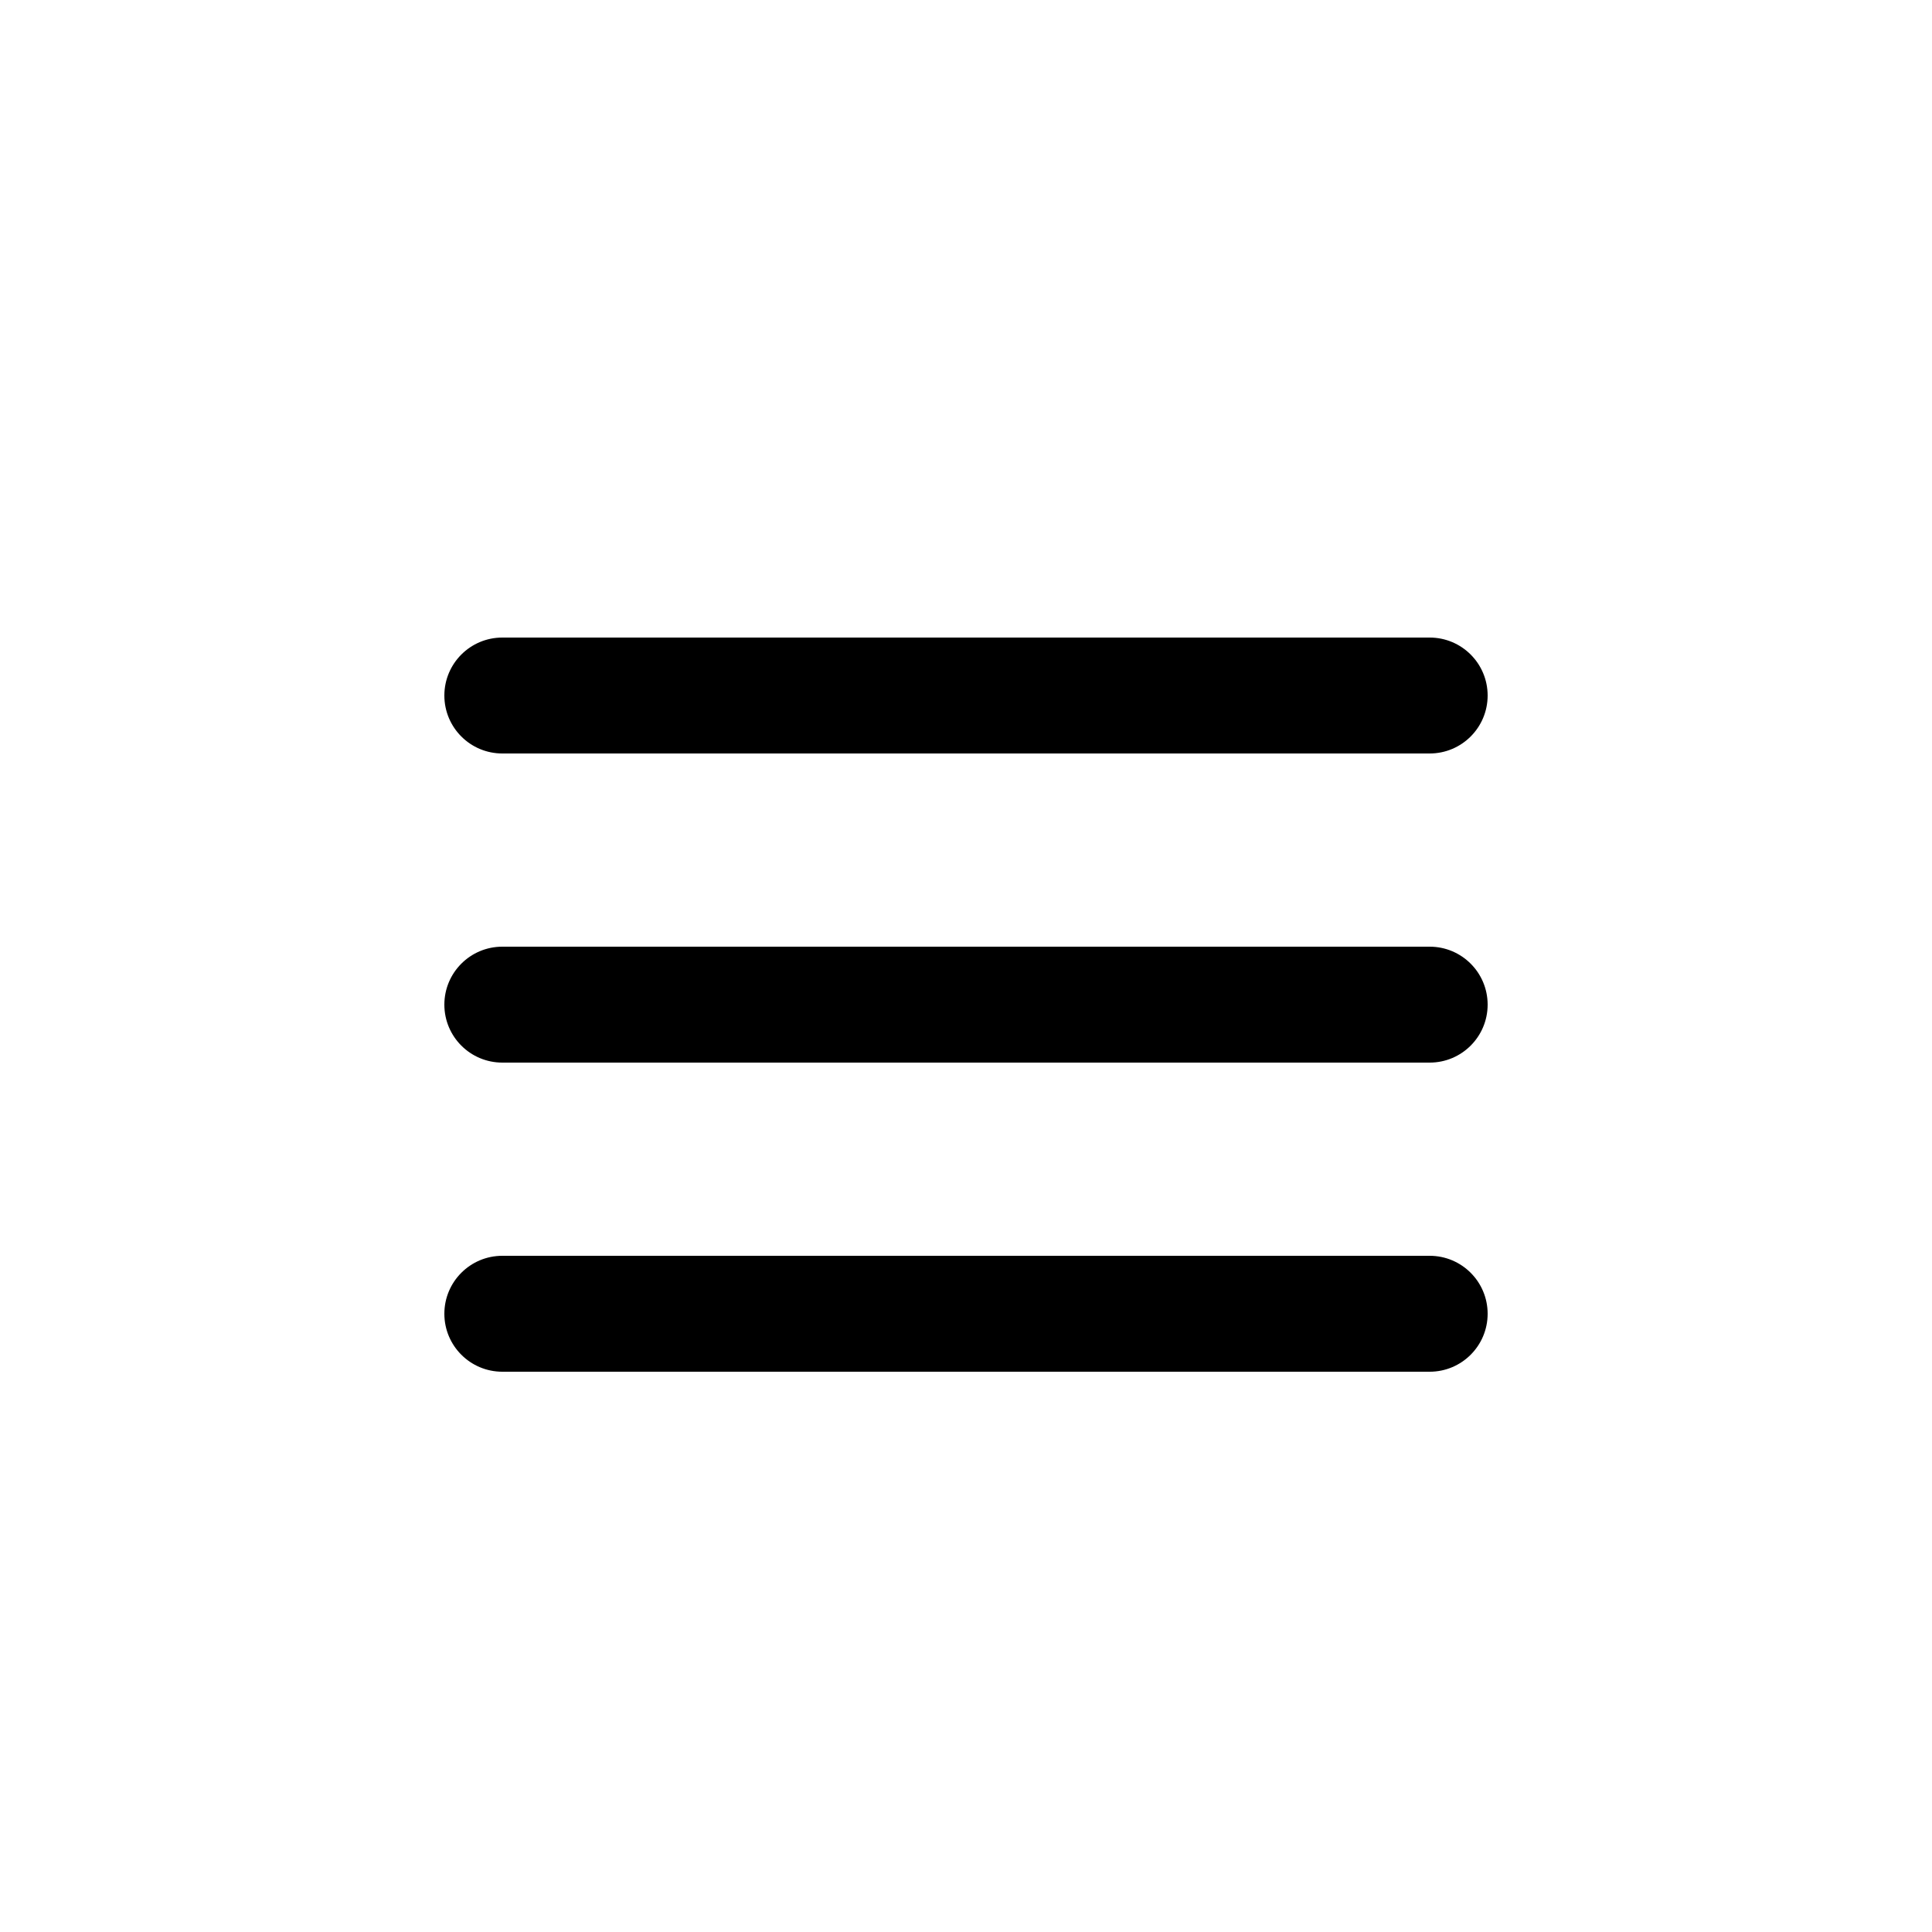
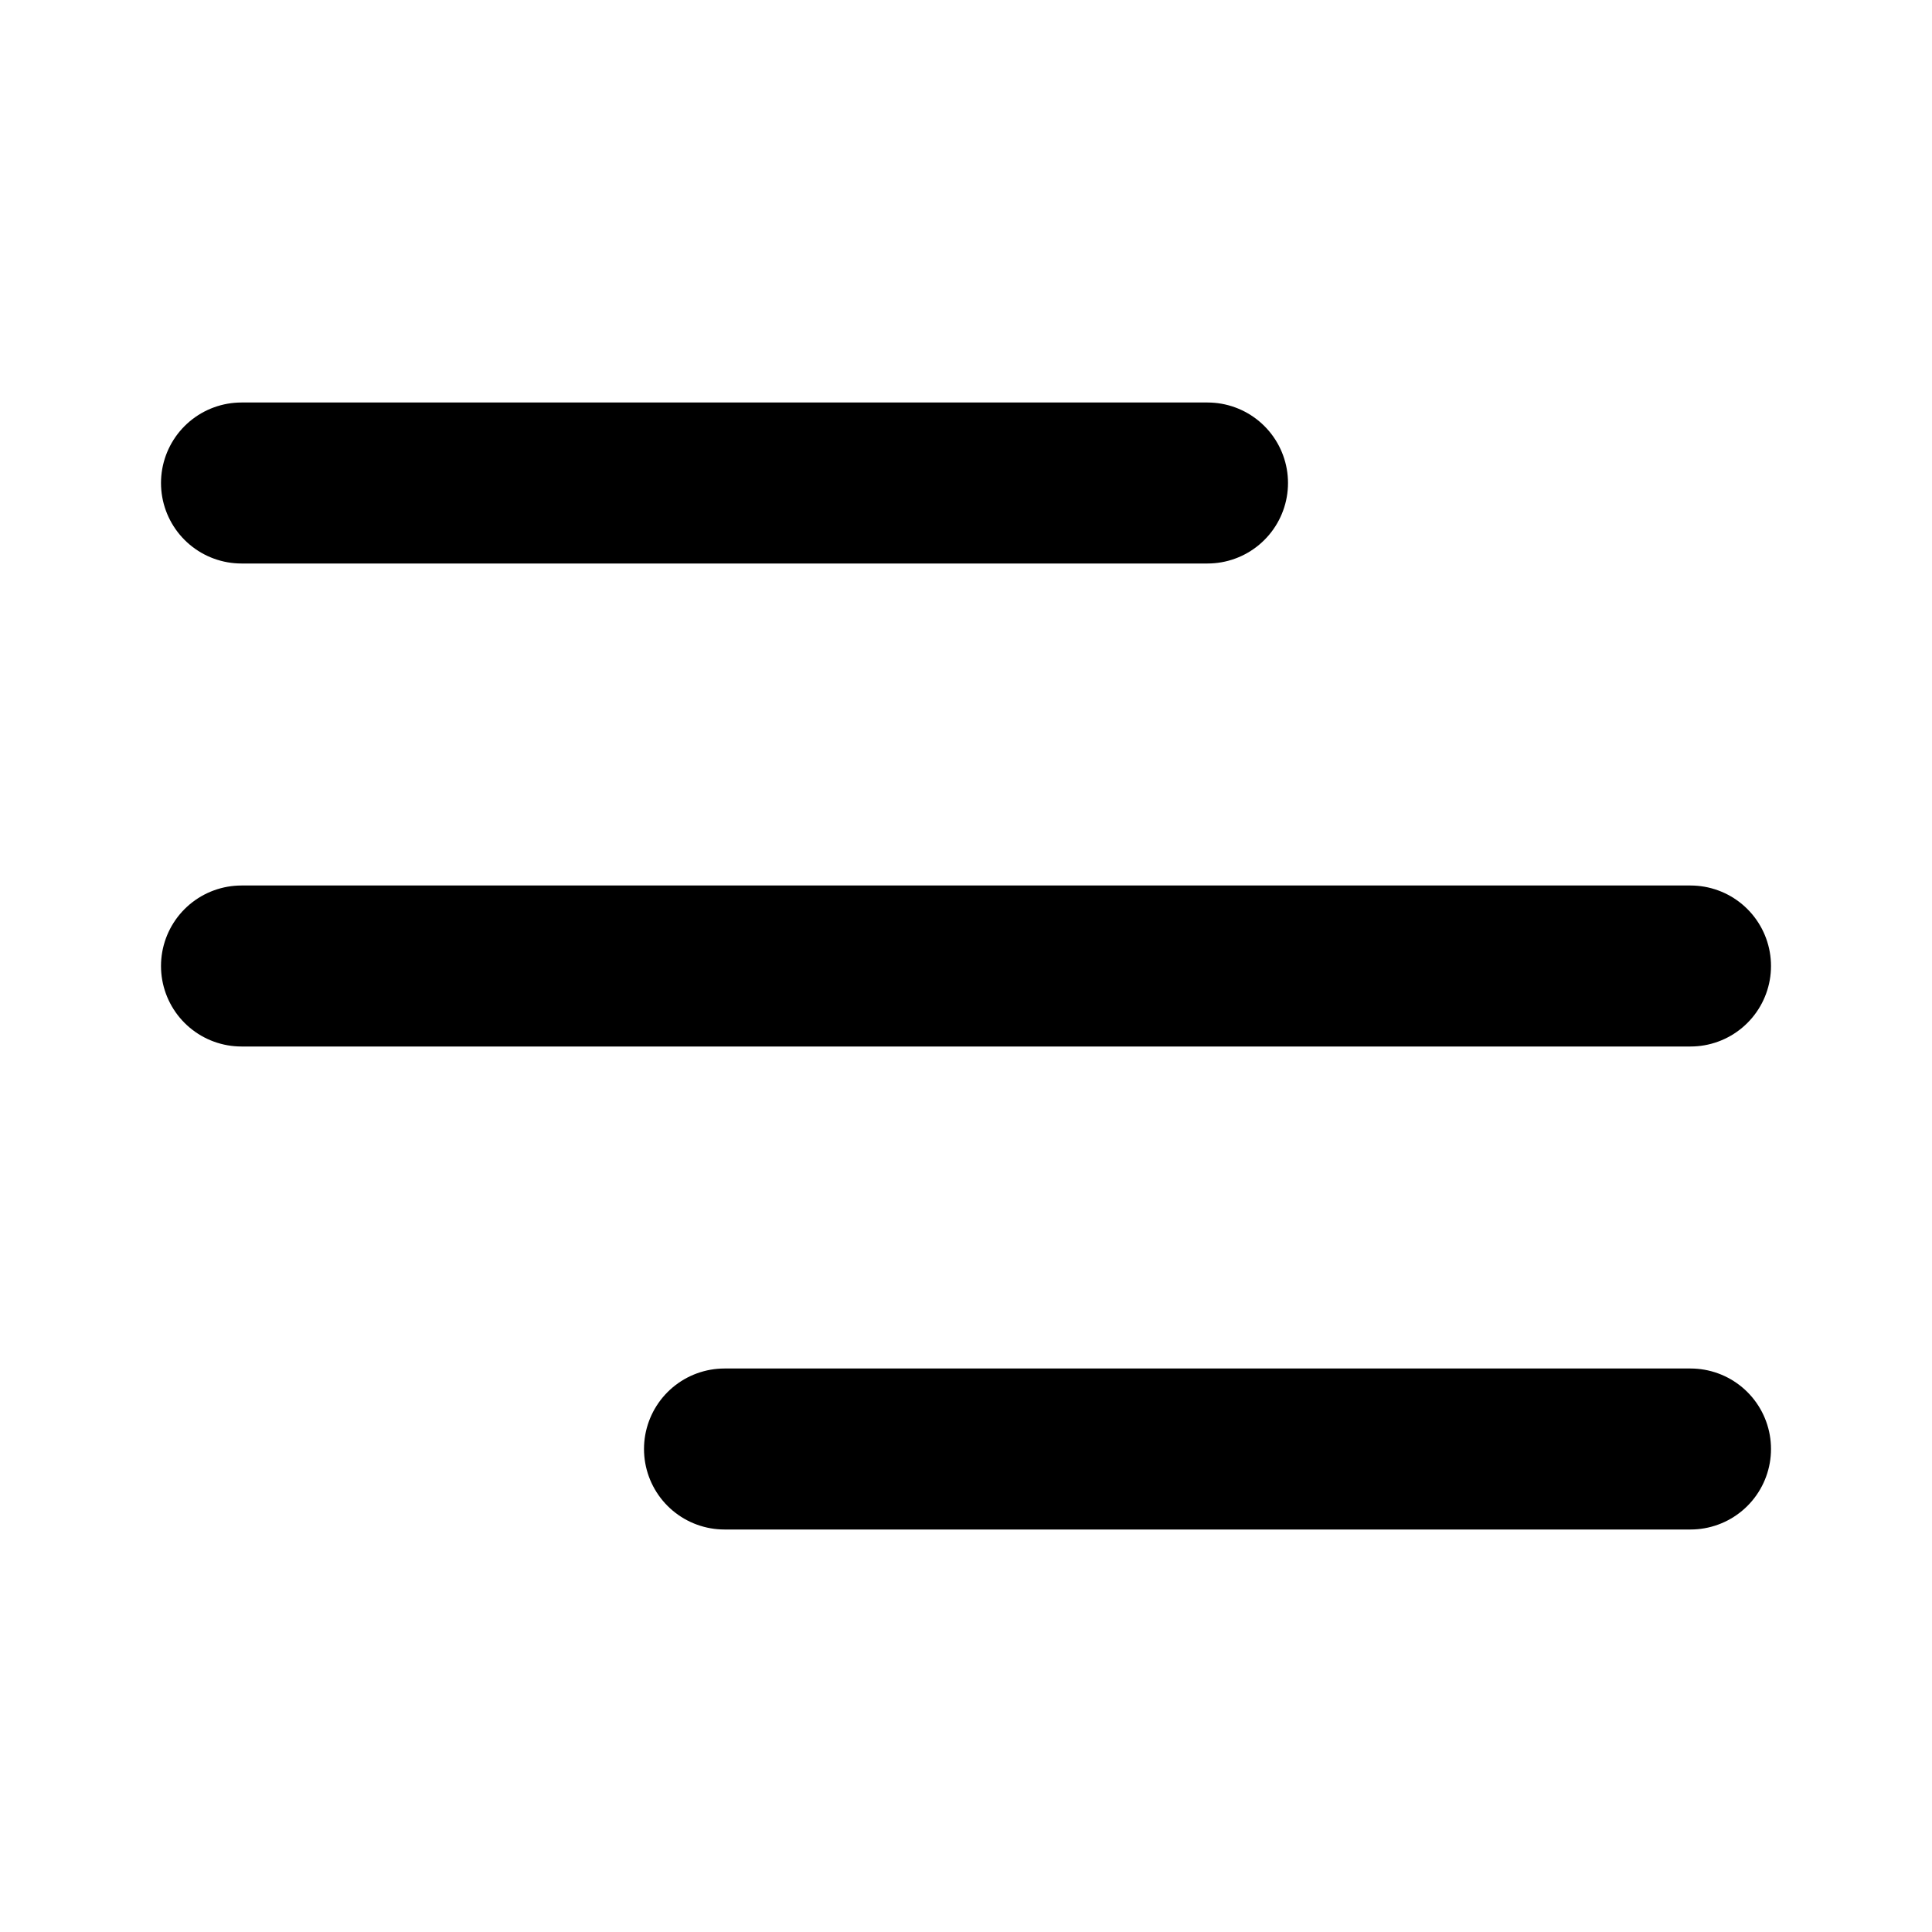
- <svg xmlns="http://www.w3.org/2000/svg" xml:space="preserve" fill="none" viewBox="0 -.5 25 25">
-   <path fill="currentColor" d="M6.5 11.75a.75.75 0 0 0 0 1.5v-1.5Zm12 1.5a.75.75 0 0 0 0-1.5v1.5Zm-12 2.5a.75.75 0 0 0 0 1.5v-1.5Zm12 1.5a.75.75 0 0 0 0-1.5v1.5Zm-12-9.5a.75.75 0 0 0 0 1.5v-1.5Zm12 1.5a.75.75 0 0 0 0-1.5v1.5Zm-12 4h12v-1.5h-12v1.5Zm0 4h12v-1.5h-12v1.5Zm0-8h12v-1.5h-12v1.5Z" />
+ <svg xmlns="http://www.w3.org/2000/svg" class="icon flat-line" data-name="Flat Line" viewBox="0 0 24 24">
+   <path fill="none" stroke="currentColor" stroke-linecap="round" stroke-linejoin="round" stroke-width="2" d="M3 12h18M9 18h12M3 6h12" />
</svg>
